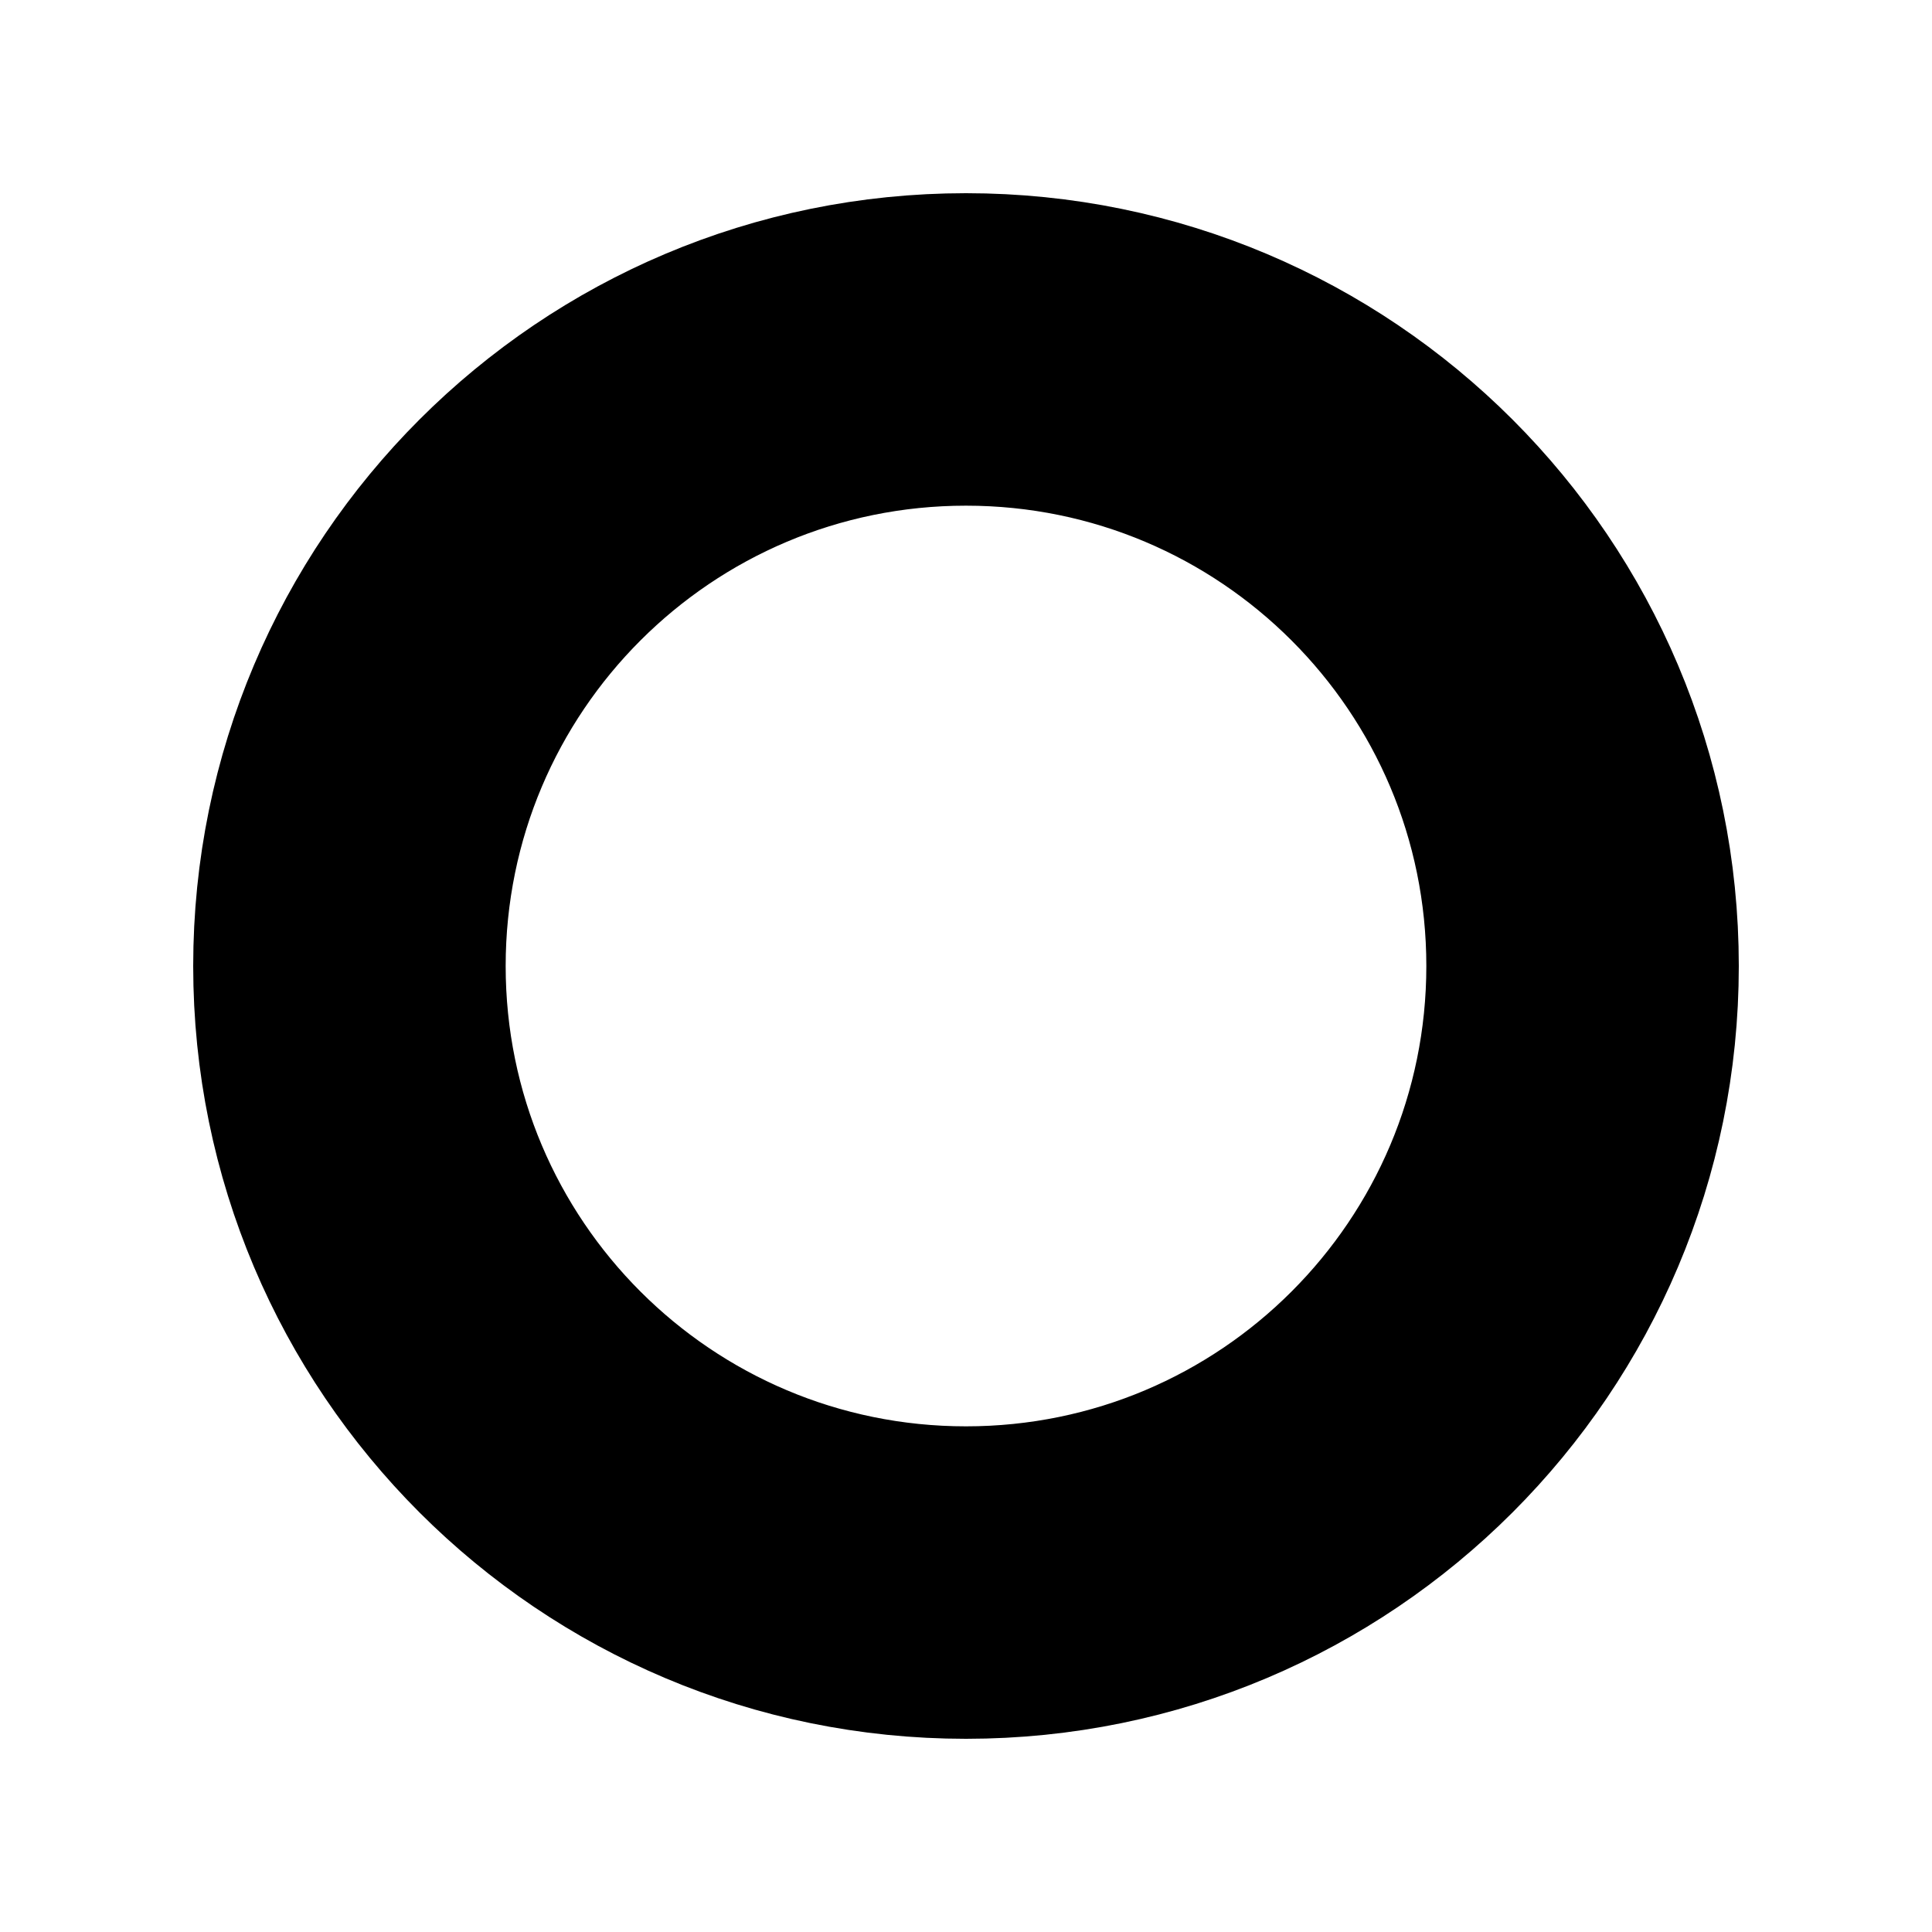
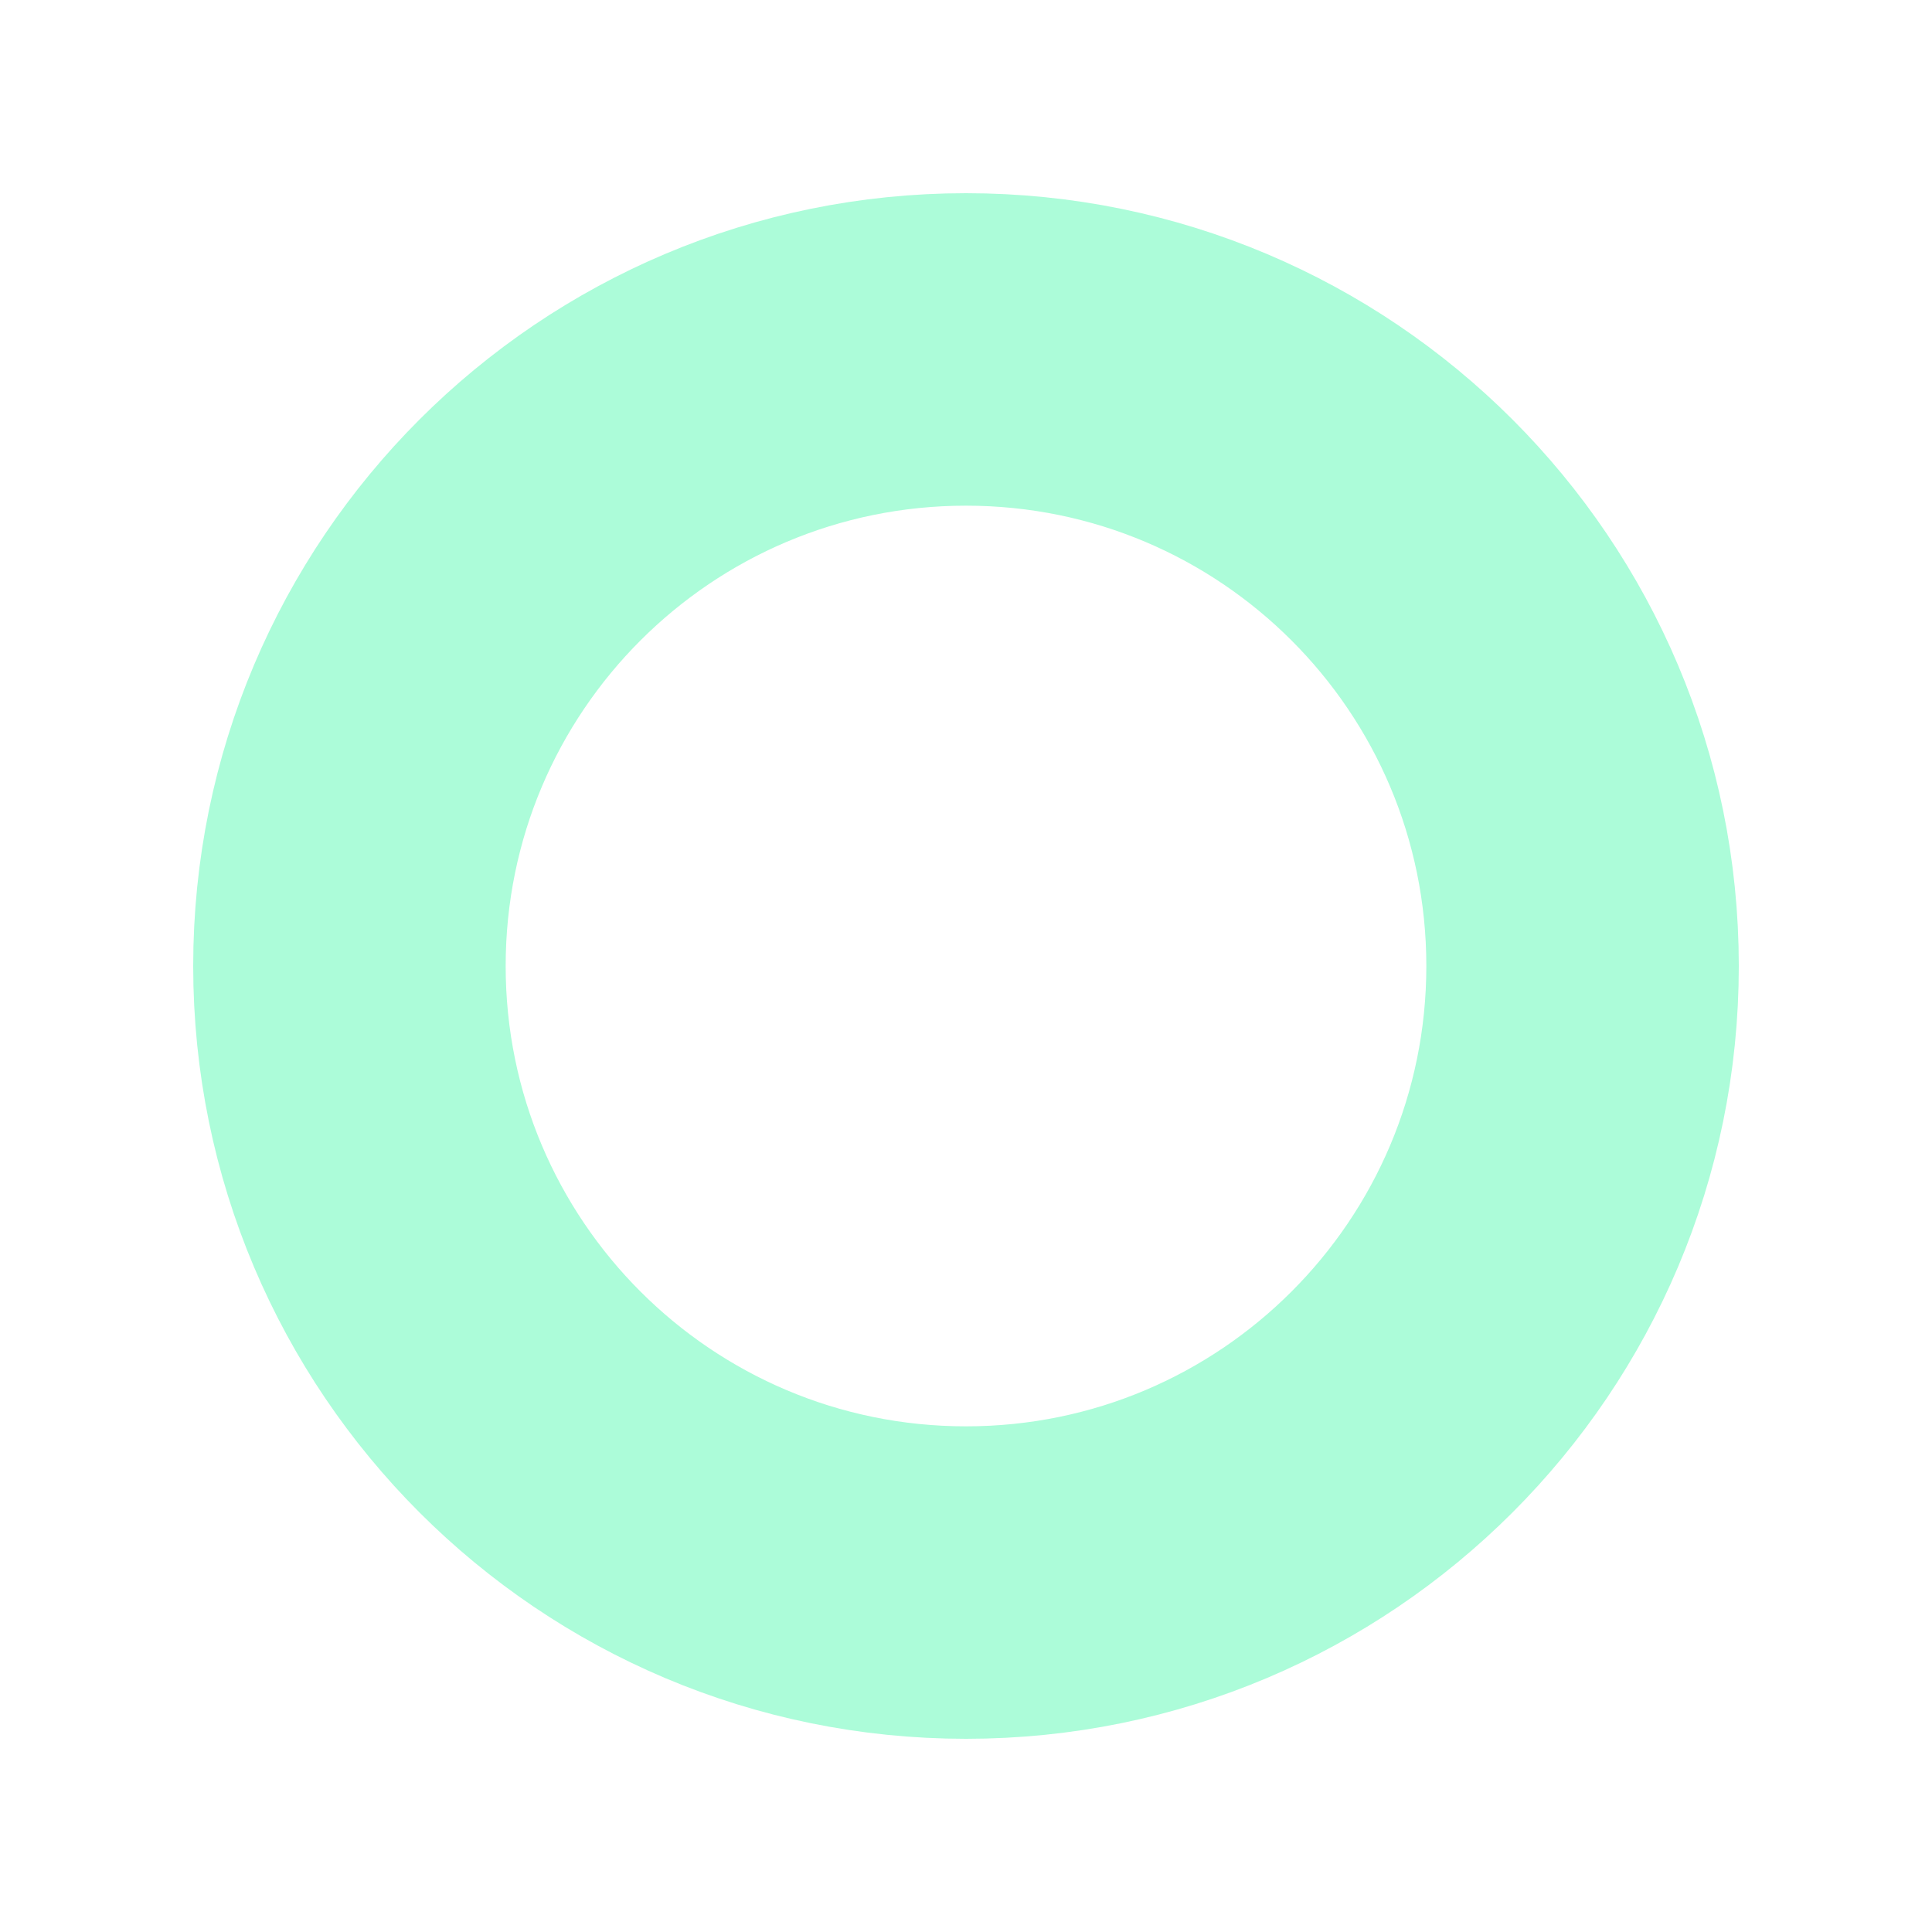
- <svg xmlns="http://www.w3.org/2000/svg" aria-hidden="true" data-prefix="far" data-icon="circle" class="svg-inline--fa fa-circle fa-w-16" role="img" viewBox="0 0 500 500" id="svg2" version="1.1" width="500" height="500">
+ <svg xmlns="http://www.w3.org/2000/svg" height="500" width="500" version="1.1" id="svg2" viewBox="0 0 500 500" role="img" class="svg-inline--fa fa-circle fa-w-16" data-icon="circle" data-prefix="far" aria-hidden="true">
  <defs id="defs8" />
-   <path d="M 250,73.337 C 152.408,73.337 73.337,152.408 73.337,250 c 0,97.592 79.071,176.663 176.663,176.663 97.592,0 176.663,-79.071 176.663,-176.663 0,-97.592 -79.071,-176.663 -176.663,-176.663 z m 0,319.134 c -78.715,0 -142.47,-63.755 -142.47,-142.47 0,-78.715 63.756,-142.47 142.47,-142.47 78.715,0 142.47,63.756 142.47,142.47 0,78.715 -63.756,142.47 -142.47,142.47 z" id="path4" style="fill:currentColor;stroke:#000000;stroke-width:46.673;stroke-miterlimit:4;stroke-dasharray:none;stroke-opacity:1" />
+   <path style="fill:#acfcd9;stroke:#acfcd9;stroke-width:46.673;stroke-miterlimit:4;stroke-dasharray:none;stroke-opacity:1;fill-opacity:1" id="path4" d="M 250,73.337 C 152.408,73.337 73.337,152.408 73.337,250 c 0,97.592 79.071,176.663 176.663,176.663 97.592,0 176.663,-79.071 176.663,-176.663 0,-97.592 -79.071,-176.663 -176.663,-176.663 z m 0,319.134 c -78.715,0 -142.47,-63.755 -142.47,-142.47 0,-78.715 63.756,-142.47 142.47,-142.47 78.715,0 142.47,63.756 142.47,142.47 0,78.715 -63.756,142.47 -142.47,142.47 z" />
</svg>
